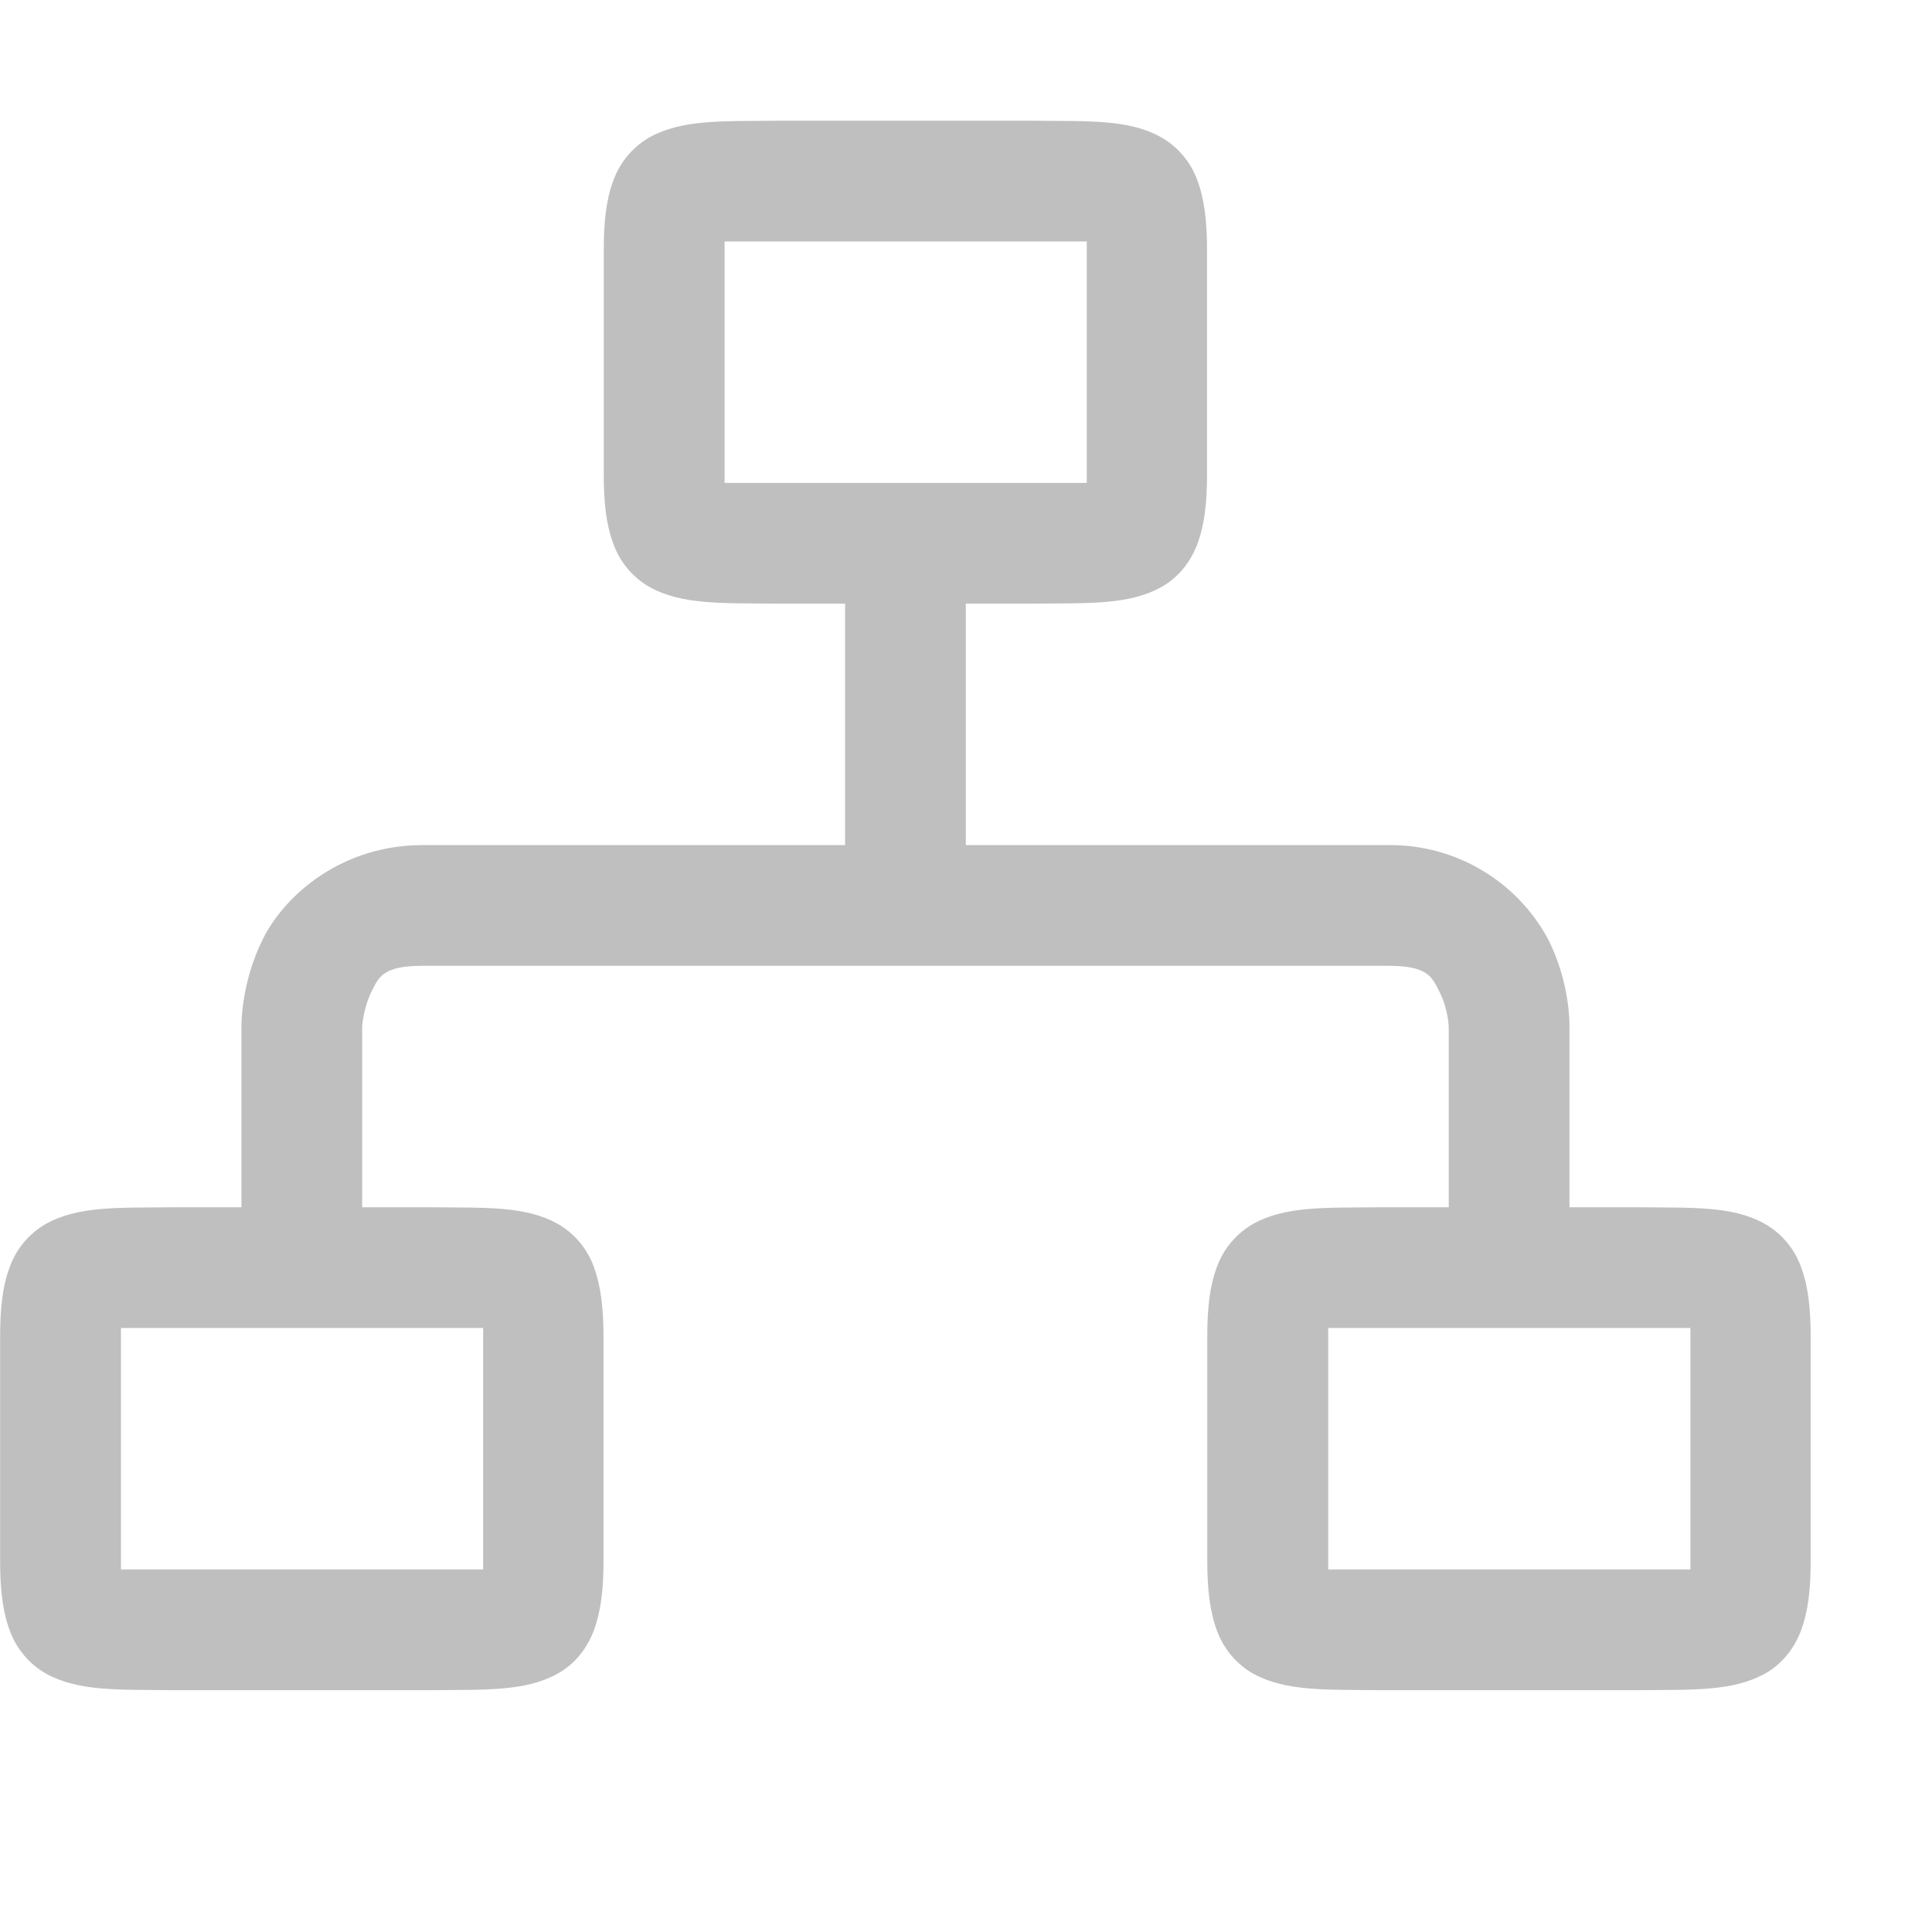
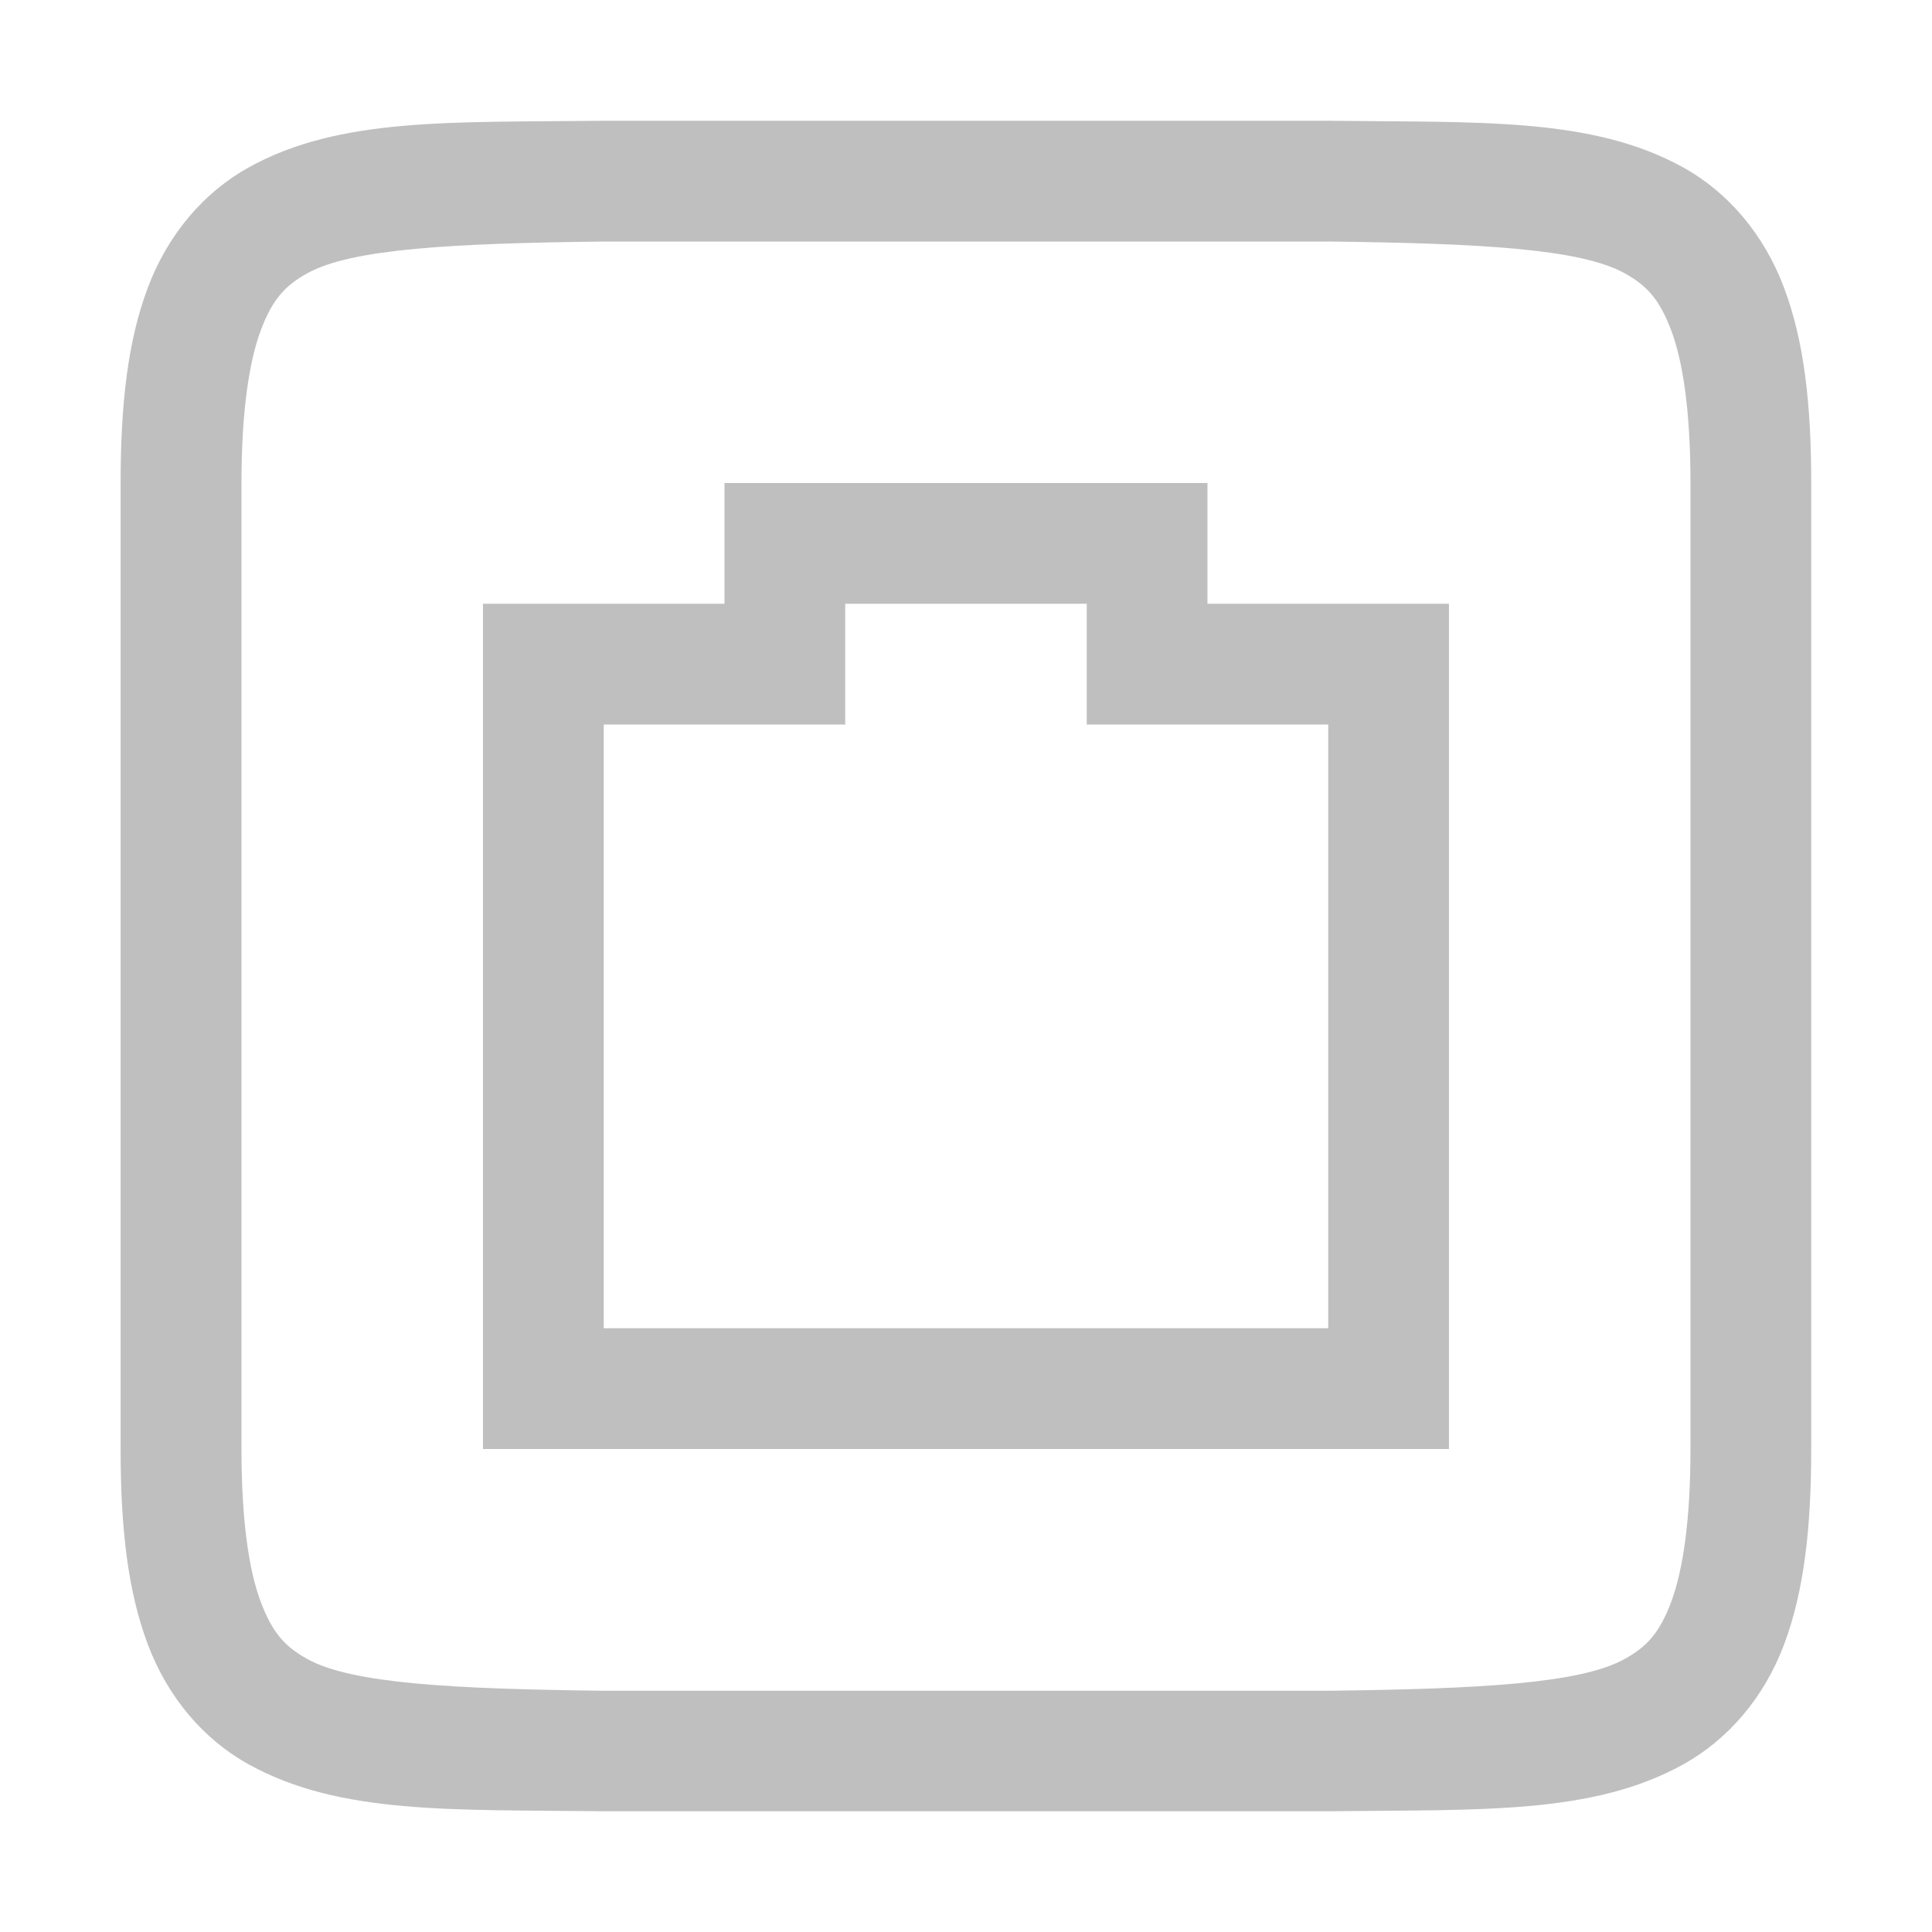
- <svg xmlns="http://www.w3.org/2000/svg" height="16" width="16.003">
-   <g color="#000" transform="translate(-1072.998 207)">
-     <path d="M1079.426-206c-.45.005-.778-.012-1.047.137a.676.676 0 0 0-.3.357c-.06.157-.08.343-.08.578v1.858c0 .235.021.42.08.576a.677.677 0 0 0 .3.357c.269.148.597.132 1.047.137h.572v2h-3.5c-.666 0-1.137.408-1.322.777-.185.37-.178.723-.178.723v1.5h-.572c-.45.005-.778-.012-1.047.137a.676.676 0 0 0-.3.357c-.06.157-.08.343-.08.578v1.858c0 .235.021.42.08.576a.677.677 0 0 0 .3.357c.269.148.597.132 1.047.137h2.144c.45-.005.779.012 1.047-.137.135-.074.24-.2.3-.357.058-.157.08-.341.08-.576v-1.858c0-.235-.022-.421-.08-.578a.673.673 0 0 0-.3-.357c-.268-.15-.597-.132-1.046-.137h-.573v-1.5s.01-.145.072-.275c.065-.131.094-.225.428-.225h8c.333 0 .362.094.428.225.065.13.072.275.072.275v1.5h-.573c-.449.005-.778-.012-1.046.137a.676.676 0 0 0-.301.357c-.06.157-.08.343-.08.578v1.858c0 .235.022.42.08.576a.677.677 0 0 0 .3.357c.27.148.598.132 1.047.137h2.145c.45-.005.778.012 1.047-.137.134-.074.24-.2.299-.357.059-.157.08-.341.08-.576v-1.858c0-.235-.021-.421-.08-.578a.673.673 0 0 0-.3-.357c-.268-.15-.597-.132-1.046-.137h-.572v-1.5s.01-.353-.178-.723a1.485 1.485 0 0 0-1.322-.777h-3.5v-2h.572c.45-.005.778.012 1.047-.137.134-.074.24-.2.299-.357.059-.157.08-.341.08-.576v-1.858c0-.235-.021-.421-.08-.578a.673.673 0 0 0-.3-.357c-.268-.15-.597-.132-1.046-.137zm-.426 1h3v2h-3zm-5 9h3v2h-3zm10 0h3v2h-3z" fill="gray" font-family="sans-serif" font-weight="400" opacity=".5" overflow="visible" style="line-height:normal;font-variant-ligatures:normal;font-variant-position:normal;font-variant-caps:normal;font-variant-numeric:normal;font-variant-alternates:normal;font-feature-settings:normal;text-indent:0;text-align:start;text-decoration-line:none;text-decoration-style:solid;text-decoration-color:#000;text-transform:none;text-orientation:mixed;shape-padding:0;isolation:auto;mix-blend-mode:normal;marker:none" white-space="normal" />
+ <svg xmlns="http://www.w3.org/2000/svg" xmlns:ns1="http://www.openswatchbook.org/uri/2009/osb" height="16" id="svg7384" version="1.1" width="16">
+   <defs id="defs7386">
+     <linearGradient id="linearGradient5606" ns1:paint="solid">
+       <stop id="stop5608" offset="0" style="stop-color:#000000;stop-opacity:1;" />
+     </linearGradient>
+     <linearGradient id="linearGradient4526" ns1:paint="solid">
+       <stop id="stop4528" offset="0" style="stop-color:#ffffff;stop-opacity:1;" />
+     </linearGradient>
+   </defs>
+   <g id="layer9" label="status" style="display:inline" transform="translate(-853.0002,227.0001)">
+     <path d="m 857.994,-226 c -1.258,0.015 -2.179,-0.031 -2.932,0.385 -0.376,0.208 -0.673,0.559 -0.838,0.998 -0.165,0.439 -0.225,0.96 -0.225,1.617 v 8 c 0,0.658 0.06,1.179 0.225,1.617 0.165,0.439 0.461,0.788 0.838,0.996 0.753,0.415 1.673,0.372 2.932,0.387 h 0.004 6.004 0.004 c 1.258,-0.015 2.179,0.029 2.932,-0.387 0.376,-0.208 0.673,-0.557 0.838,-0.996 0.164,-0.439 0.224,-0.96 0.224,-1.617 v -8 c 0,-0.658 -0.06,-1.179 -0.225,-1.617 -0.165,-0.439 -0.461,-0.79 -0.838,-0.998 -0.753,-0.415 -1.673,-0.37 -2.932,-0.385 h -0.004 -6.004 z m 0.012,1 h 5.994 c 1.26,0.015 2.087,0.06 2.453,0.262 0.183,0.101 0.289,0.213 0.387,0.473 0.098,0.26 0.16,0.673 0.16,1.266 v 8 c 0,0.592 -0.063,1.006 -0.16,1.266 -0.098,0.26 -0.203,0.371 -0.387,0.473 -0.366,0.202 -1.194,0.247 -2.453,0.262 h -0.006 -5.988 -0.006 c -1.26,-0.015 -2.087,-0.06 -2.453,-0.262 -0.183,-0.101 -0.289,-0.213 -0.387,-0.473 -0.098,-0.26 -0.16,-0.673 -0.16,-1.266 v -8 c 0,-0.592 0.063,-1.006 0.16,-1.266 0.098,-0.26 0.203,-0.371 0.387,-0.473 0.367,-0.202 1.195,-0.247 2.459,-0.262 z m 0.994,2 v 1 h -2 v 7 h 8 v -7 h -2 v -1 z m 1,1 h 2 v 1 h 2 v 5 h -6 v -5 h 2 z" id="path6168" style="color:#000000;font-style:normal;font-variant:normal;font-weight:normal;font-stretch:normal;font-size:medium;line-height:normal;font-family:sans-serif;font-variant-ligatures:normal;font-variant-position:normal;font-variant-caps:normal;font-variant-numeric:normal;font-variant-alternates:normal;font-feature-settings:normal;text-indent:0;text-align:start;text-decoration:none;text-decoration-line:none;text-decoration-style:solid;text-decoration-color:#000000;letter-spacing:normal;word-spacing:normal;text-transform:none;writing-mode:lr-tb;direction:ltr;text-orientation:mixed;baseline-shift:baseline;text-anchor:start;white-space:normal;shape-padding:0;clip-rule:nonzero;display:inline;overflow:visible;visibility:visible;opacity:0.5;isolation:auto;mix-blend-mode:normal;color-interpolation:sRGB;color-interpolation-filters:linearRGB;solid-color:#000000;solid-opacity:1;fill:#808080;fill-opacity:1;fill-rule:nonzero;stroke:none;stroke-width:4;stroke-linecap:butt;stroke-linejoin:miter;stroke-miterlimit:4;stroke-dasharray:none;stroke-dashoffset:0;stroke-opacity:1;marker:none;color-rendering:auto;image-rendering:auto;shape-rendering:auto;text-rendering:auto;enable-background:accumulate" />
  </g>
+   <g id="layer2" transform="translate(-612,-139.9999)" />
+   <g id="layer3" style="display:inline" transform="translate(-612,-139.9999)" />
+   <g id="g6217" transform="translate(-612,-139.9999)" />
+   <g id="layer1" transform="translate(-612,-139.9999)" />
</svg>
